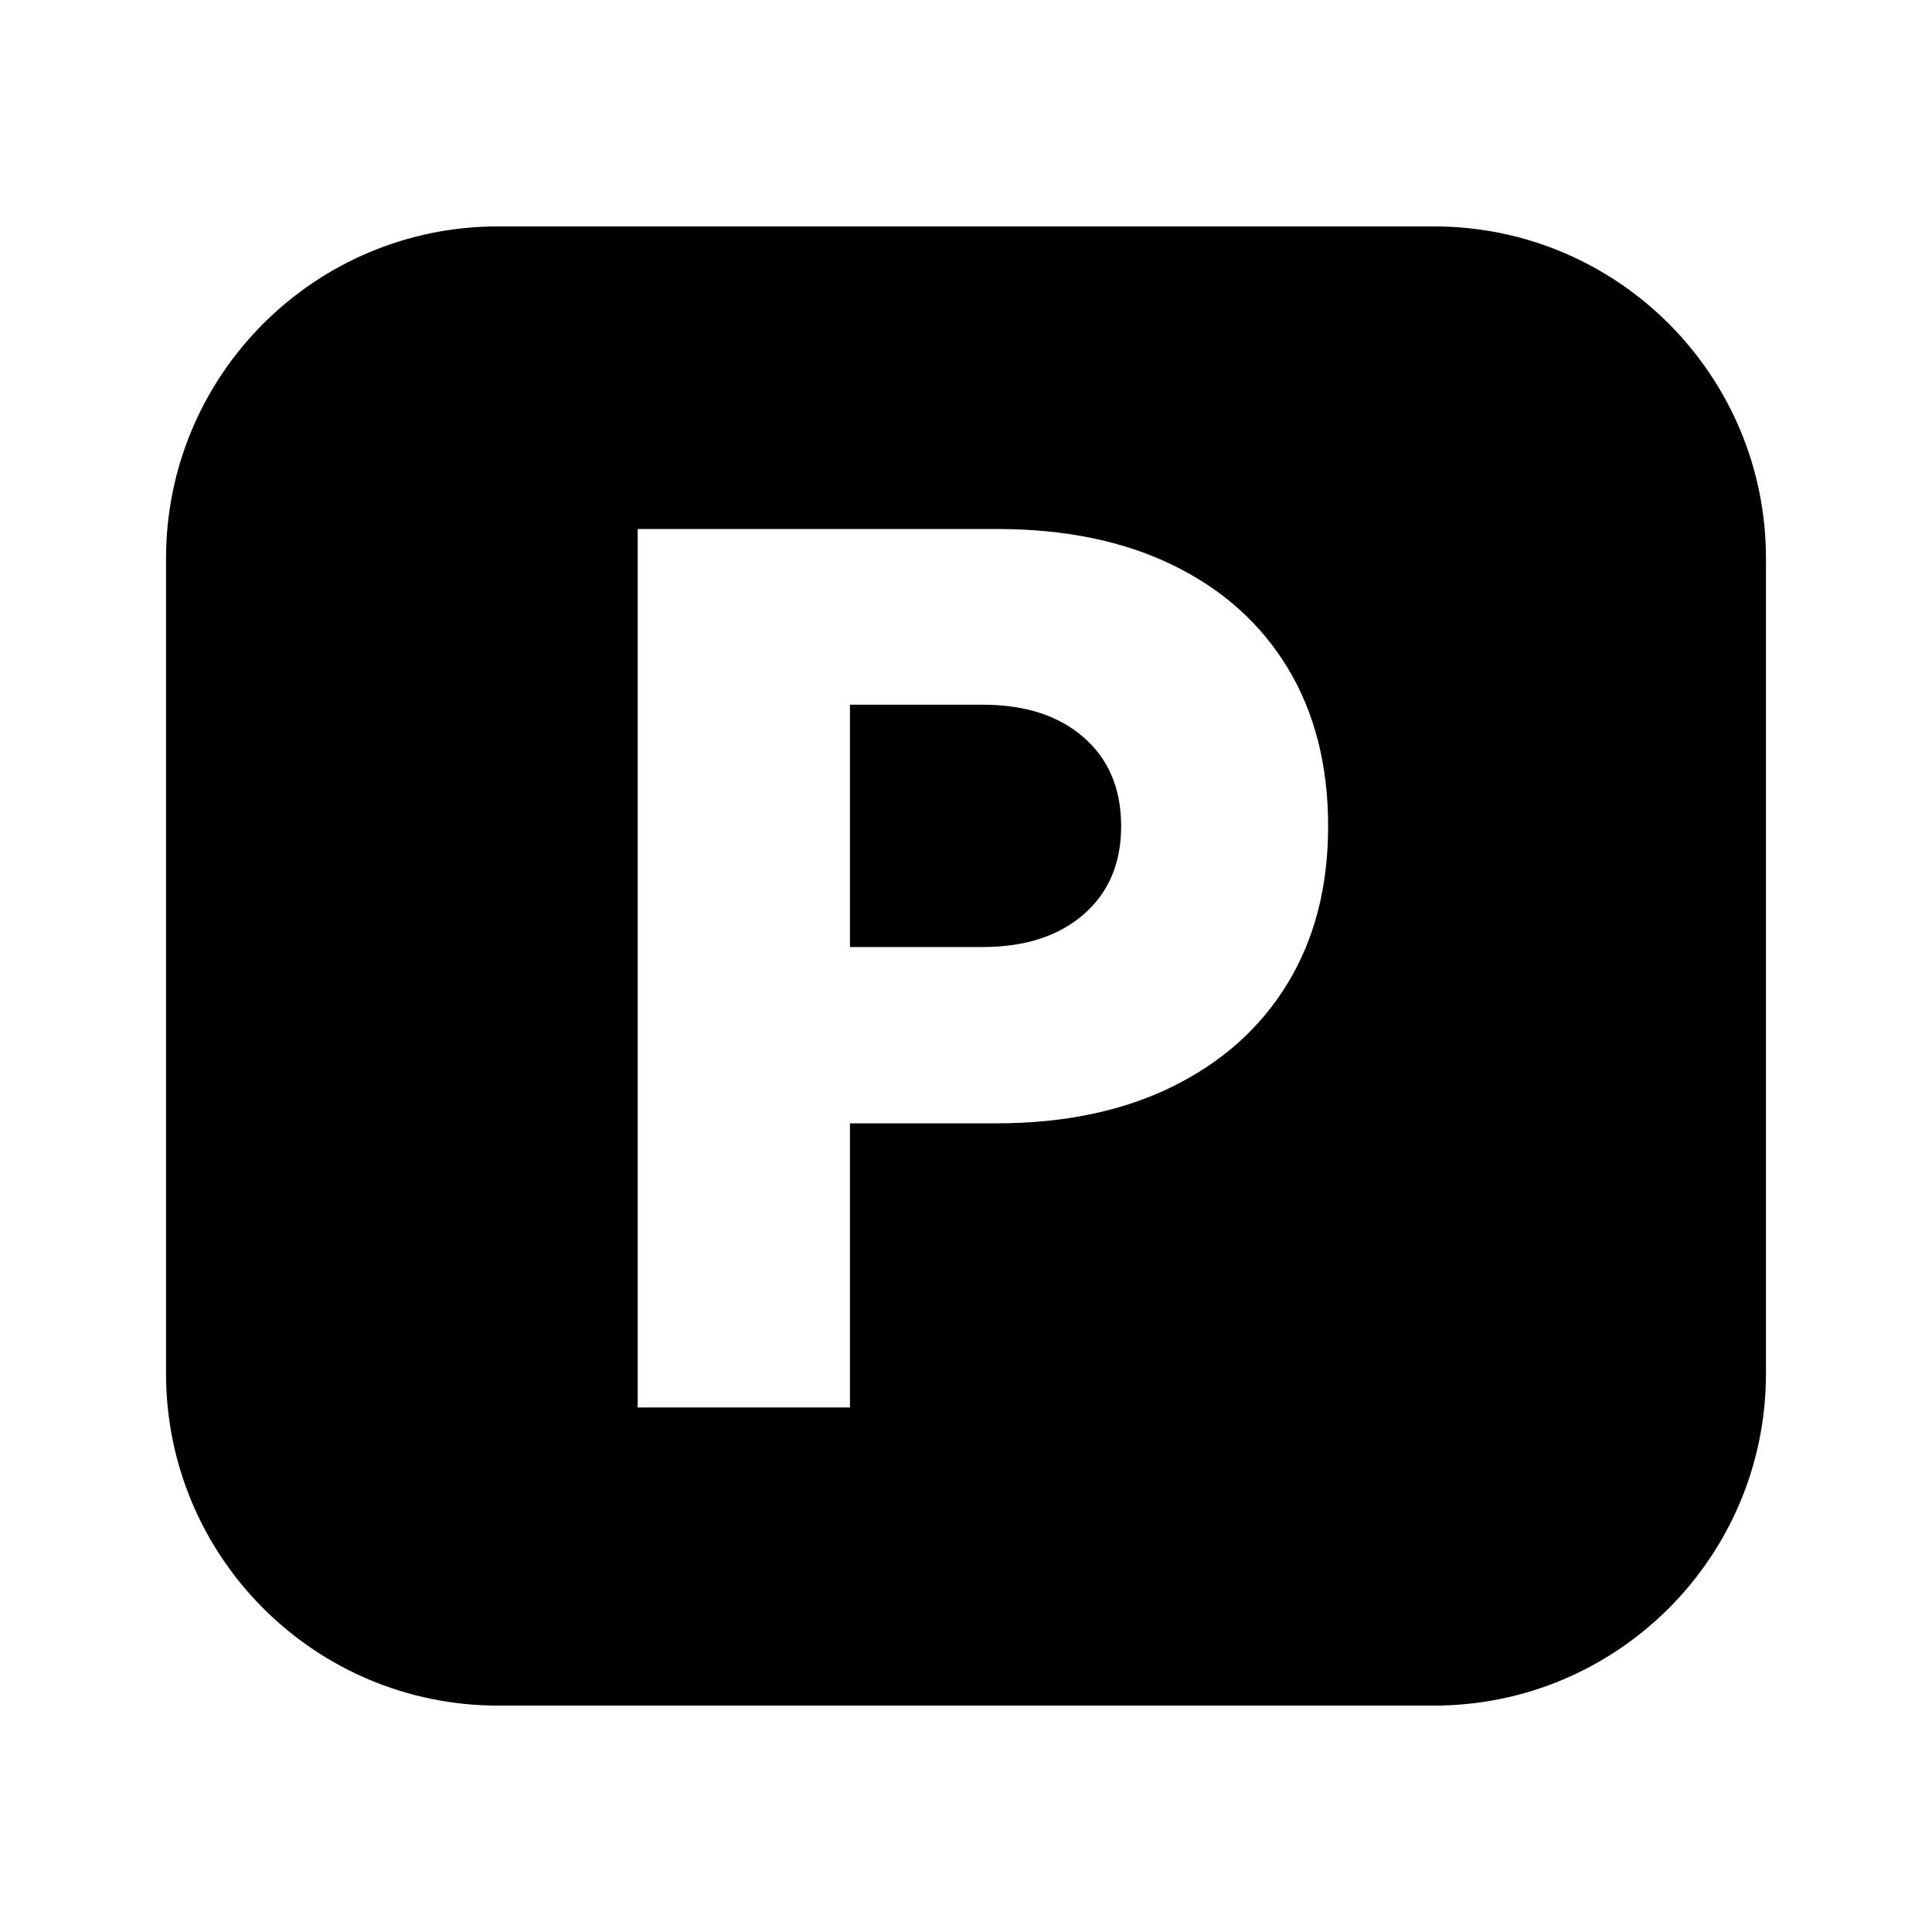
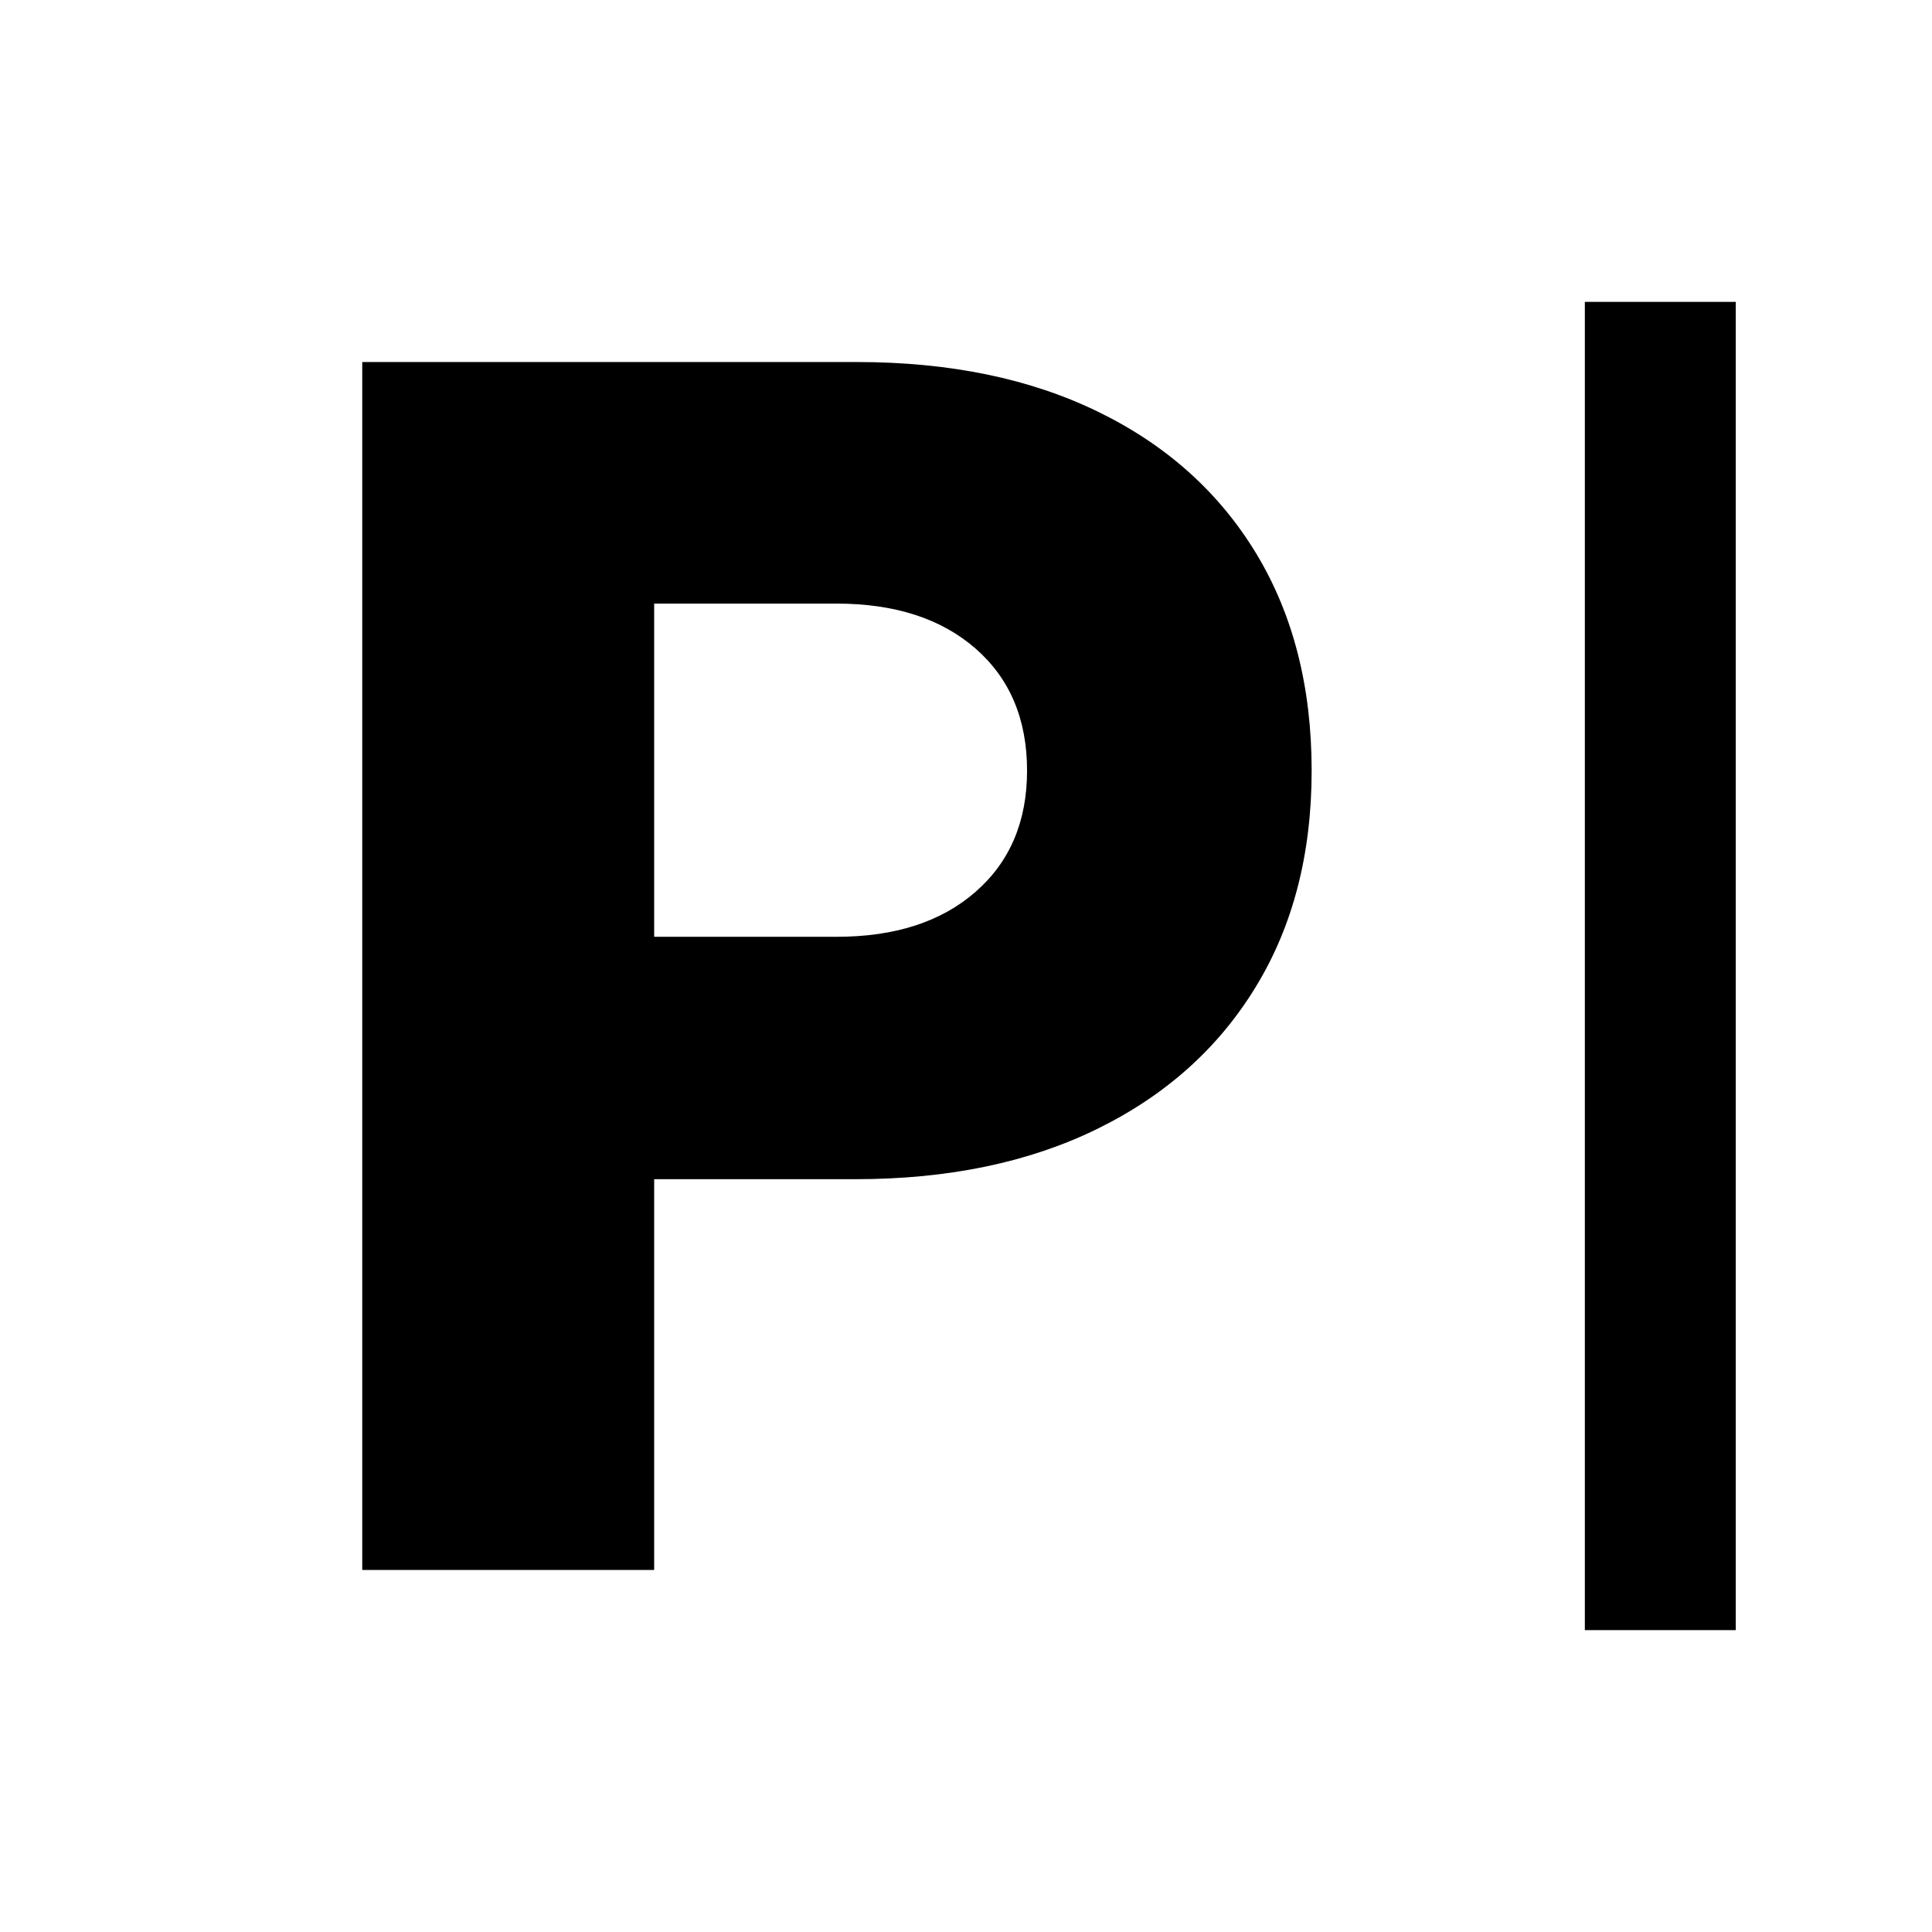
- <svg xmlns="http://www.w3.org/2000/svg" width="16" height="16" viewBox="0 0 16 16">
-   <path fill="#000000" fill-rule="evenodd" d="M 4.125 1.875 L 11.875 1.875 C 13.394 1.875 14.625 3.106 14.625 4.625 L 14.625 11.375 C 14.625 12.894 13.394 14.125 11.875 14.125 L 4.125 14.125 C 2.606 14.125 1.375 12.894 1.375 11.375 L 1.375 4.625 C 1.375 3.106 2.606 1.875 4.125 1.875 Z M 5.281 11.656 L 5.281 4.381 L 8.26 4.381 C 8.82 4.381 9.305 4.481 9.715 4.681 C 10.125 4.881 10.442 5.165 10.665 5.533 C 10.887 5.901 10.999 6.337 10.999 6.842 C 10.999 7.343 10.887 7.778 10.662 8.146 C 10.438 8.513 10.119 8.798 9.707 9 C 9.296 9.202 8.81 9.303 8.25 9.303 L 7.039 9.303 L 7.039 11.656 Z M 7.039 7.843 L 8.138 7.843 C 8.489 7.843 8.768 7.752 8.975 7.572 C 9.182 7.391 9.285 7.148 9.285 6.842 C 9.285 6.533 9.182 6.288 8.975 6.107 C 8.768 5.926 8.489 5.836 8.138 5.836 L 7.039 5.836 Z" />
+ <svg xmlns="http://www.w3.org/2000/svg" width="256" height="256" viewBox="0 0 256 256">
+   <path fill="#000000" fill-rule="nonzero" d="M 48.00 208.03 L 48.00 47.97 L 113.53 47.97 C 125.85 47.97 136.52 50.17 145.54 54.58 C 154.57 58.98 161.53 65.23 166.44 73.32 C 171.34 81.41 173.80 91.01 173.80 102.11 C 173.80 113.14 171.33 122.70 166.38 130.79 C 161.44 138.89 154.44 145.15 145.38 149.59 C 136.32 154.03 125.64 156.25 113.32 156.25 L 86.68 156.25 L 86.68 208.03 Z M 86.68 124.13 L 110.85 124.13 C 118.58 124.13 124.72 122.15 129.27 118.17 C 133.82 114.20 136.09 108.84 136.09 102.11 C 136.09 95.31 133.82 89.92 129.27 85.94 C 124.72 81.97 118.58 79.98 110.85 79.98 L 86.68 79.98 Z" />
+   <path fill="#000000" d="M 210 40 L 230 40 L 230 216 L 210 216 Z" />
</svg>
